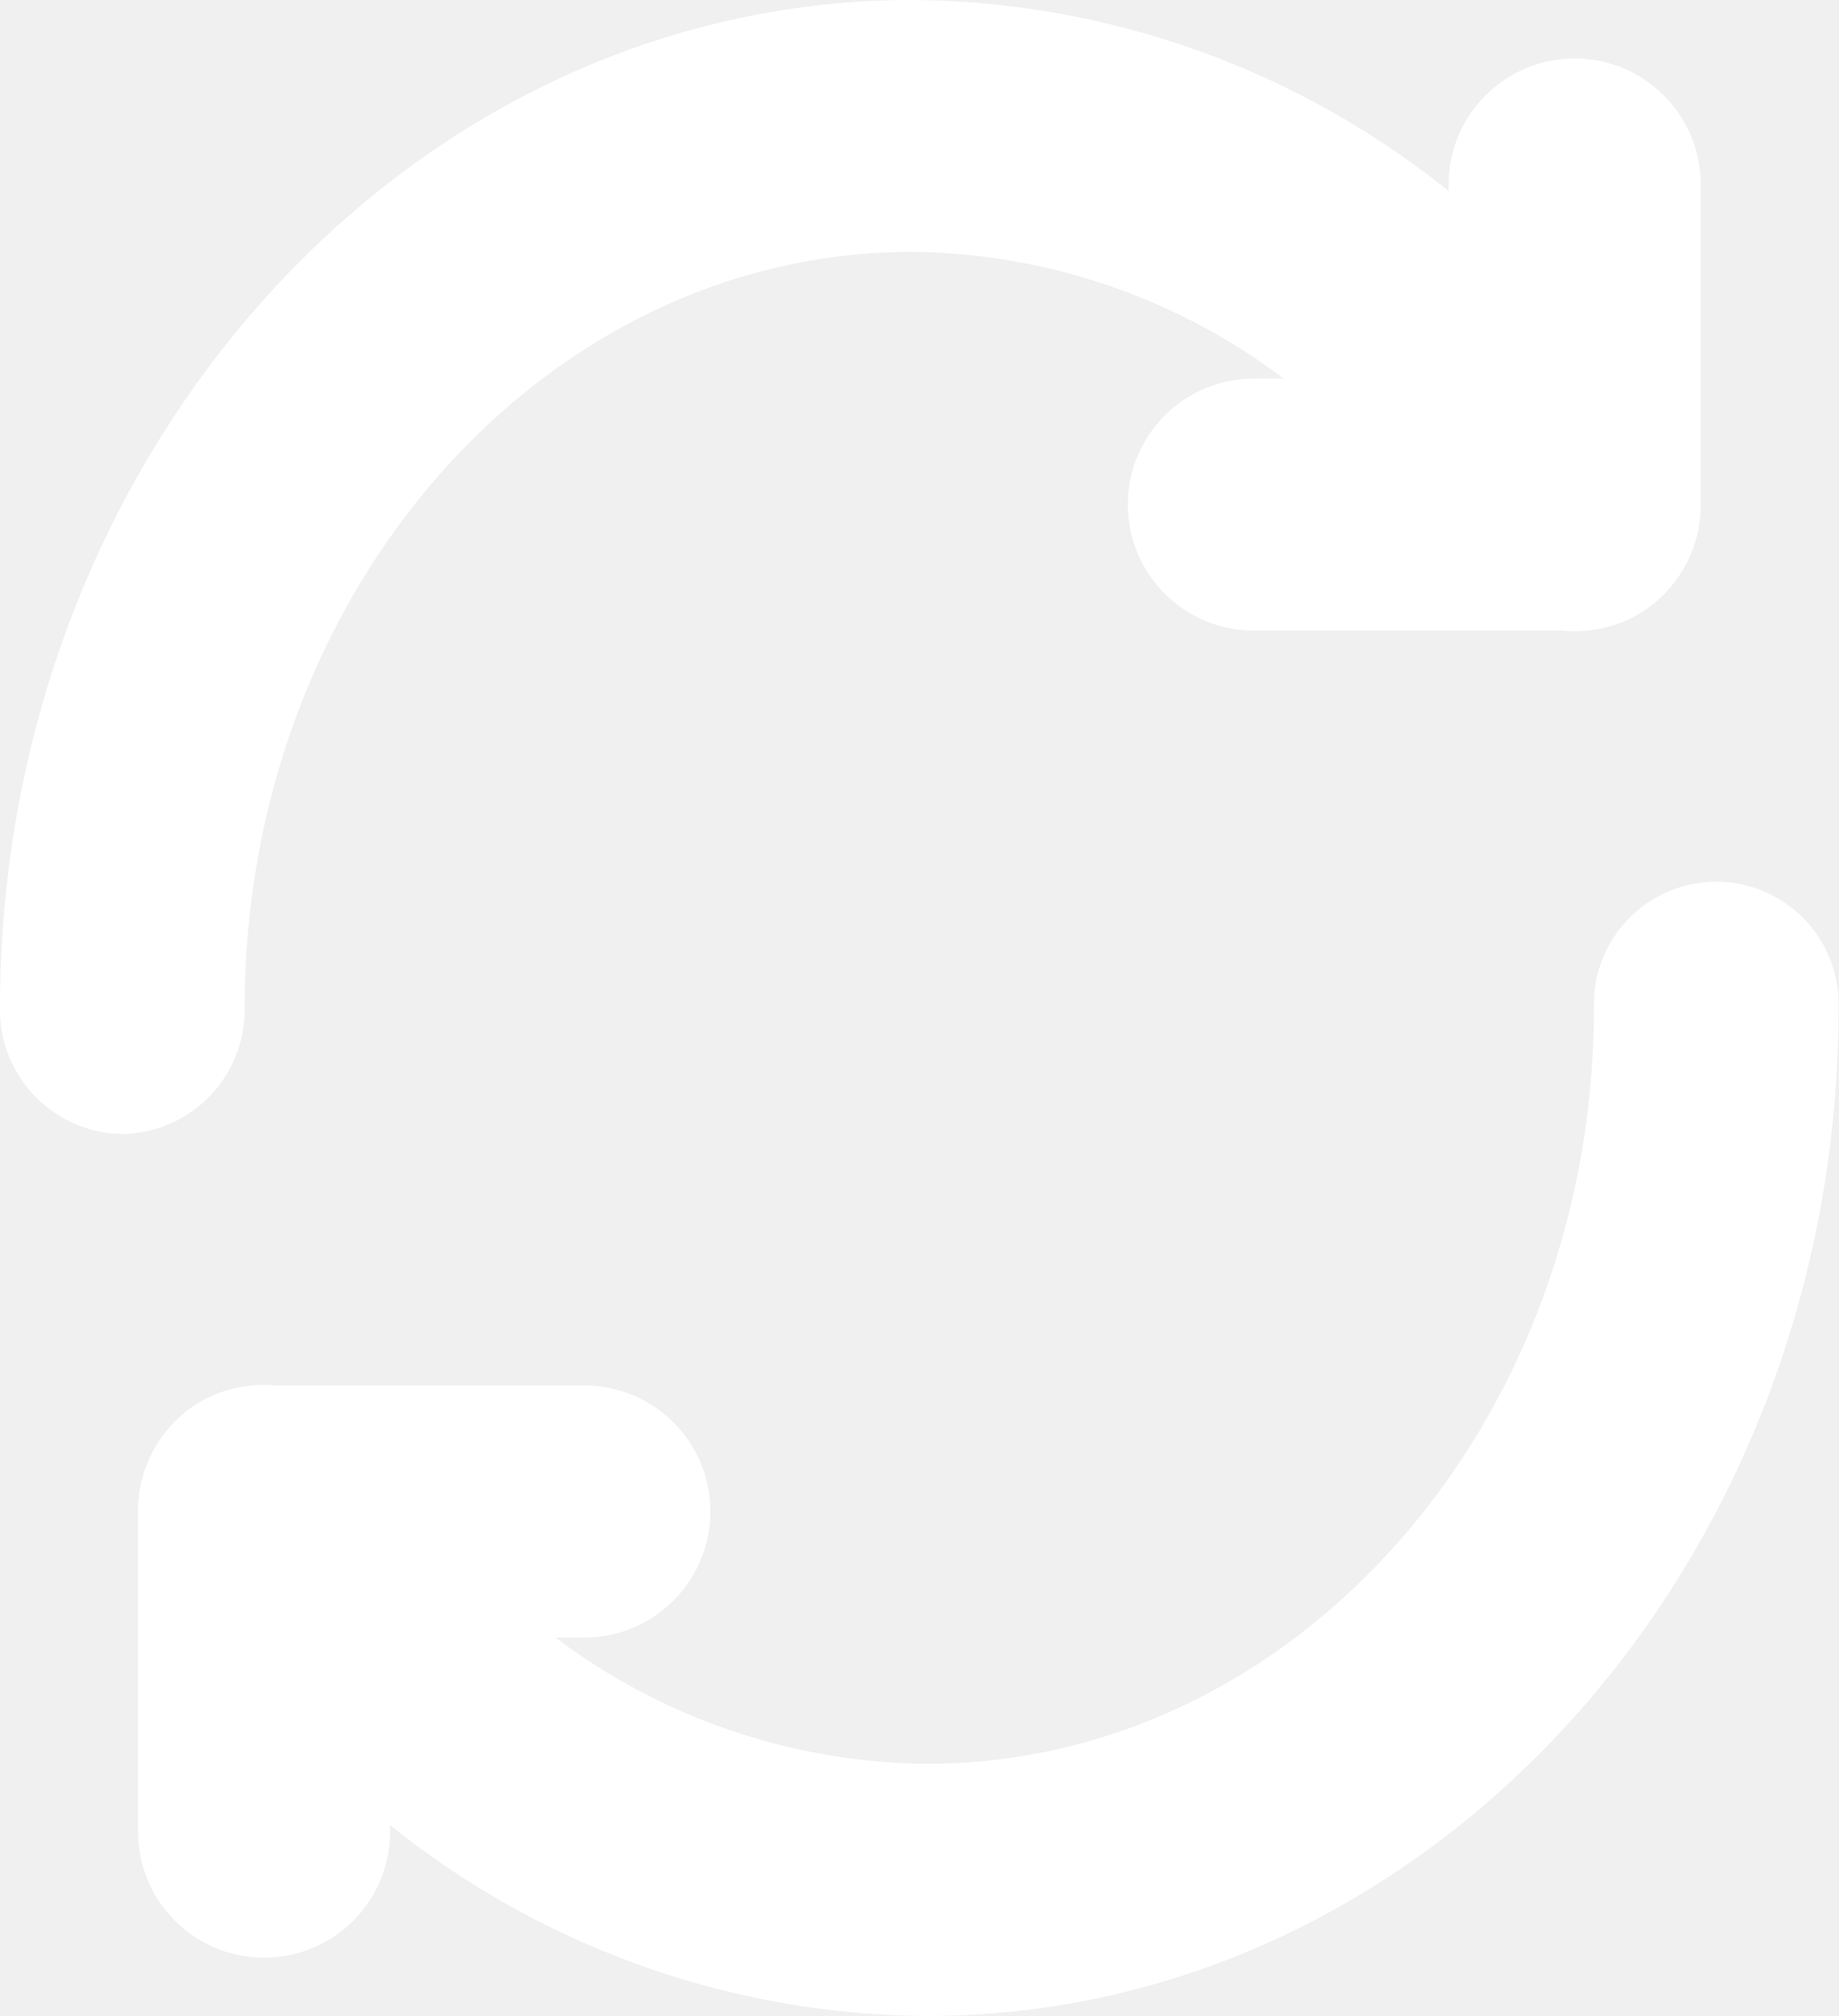
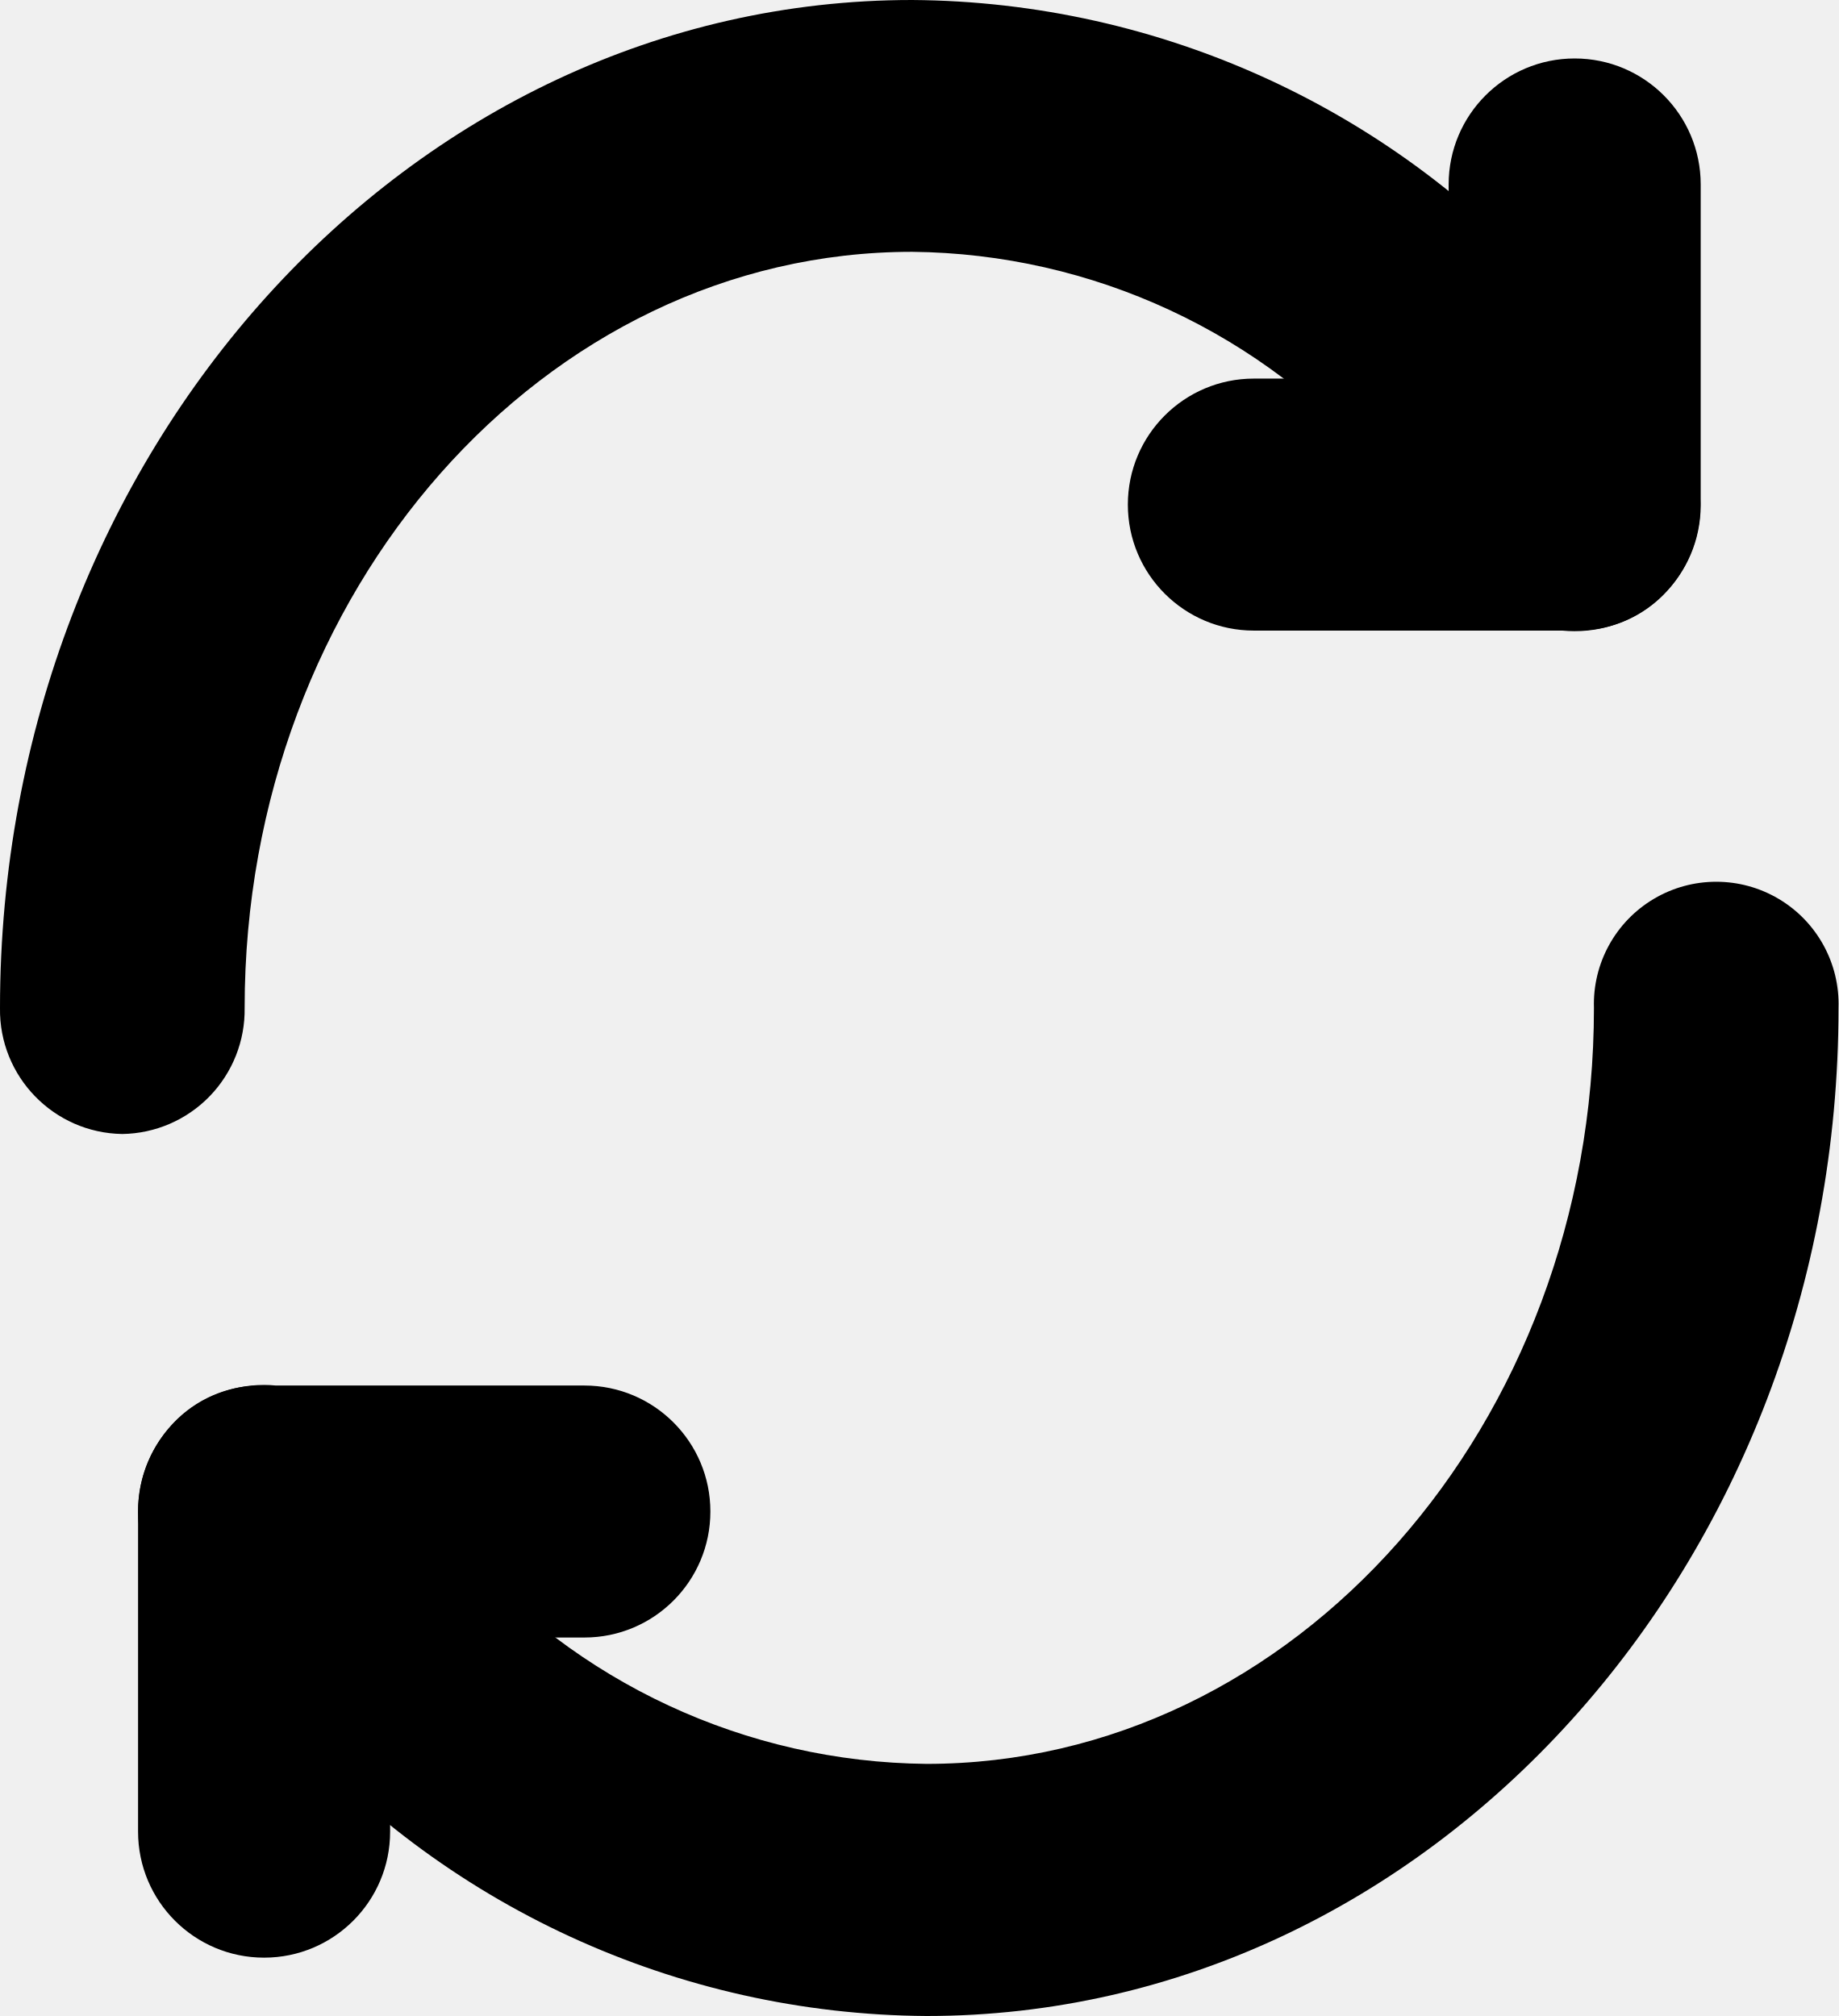
<svg xmlns="http://www.w3.org/2000/svg" width="31" height="34" viewBox="0 0 31 34">
-   <path data-name="パス 792" d="M162.038 24.22q-.1 0-.205-.01h-5.2a2.125 2.125 0 0 1 0-4.25h3.284v-3.274a2.125 2.125 0 0 1 4.25 0V22.1a2.125 2.125 0 0 1-2.129 2.12z" transform="translate(-135.491 -13.575)" style="fill:#fff" />
-   <path data-name="パス 793" d="M10.062 27.125A2.094 2.094 0 0 1 8 25c0-9.374 6.9-17 15.378-17a14.58 14.58 0 0 1 10.932 5.041l1.816 2.028a2.171 2.171 0 0 1-.117 3 2.019 2.019 0 0 1-2.914-.121l-1.816-2.028a10.556 10.556 0 0 0-7.9-3.673c-6.205 0-11.254 5.72-11.254 12.75a2.094 2.094 0 0 1-2.063 2.128z" transform="translate(-8 -8)" style="fill:#fff" />
-   <path data-name="パス 794" d="M25.621 173.1a2.125 2.125 0 0 1-2.125-2.125v-5.409a2.125 2.125 0 0 1 2.125-2.125q.1 0 .2.01h5.2a2.125 2.125 0 0 1 0 4.25h-3.275v3.274a2.125 2.125 0 0 1-2.125 2.125z" transform="translate(-21.168 -140.084)" style="fill:#fff" />
-   <path data-name="パス 795" d="M36.79 126.125a14.58 14.58 0 0 1-10.932-5.041l-1.816-2.028a2.171 2.171 0 0 1 .117-3 2.019 2.019 0 0 1 2.914.121l1.817 2.023a10.556 10.556 0 0 0 7.9 3.673c6.205 0 11.254-5.72 11.254-12.75a2.063 2.063 0 1 1 4.124 0c0 9.377-6.899 17.002-15.378 17.002z" transform="translate(-21.168 -92.125)" style="fill:#fff" />
+   <path data-name="パス 792" d="M162.038 24.22q-.1 0-.205-.01h-5.2a2.125 2.125 0 0 1 0-4.25h3.284v-3.274a2.125 2.125 0 0 1 4.25 0V22.1a2.125 2.125 0 0 1-2.129 2.12z" transform="translate(-135.491 -13.575)" style="fill:currentColor" />
+   <path data-name="パス 793" d="M10.062 27.125A2.094 2.094 0 0 1 8 25c0-9.374 6.9-17 15.378-17a14.58 14.58 0 0 1 10.932 5.041l1.816 2.028a2.171 2.171 0 0 1-.117 3 2.019 2.019 0 0 1-2.914-.121l-1.816-2.028a10.556 10.556 0 0 0-7.9-3.673c-6.205 0-11.254 5.72-11.254 12.75a2.094 2.094 0 0 1-2.063 2.128z" transform="translate(-8 -8)" style="fill:currentColor" />
+   <path data-name="パス 794" d="M25.621 173.1a2.125 2.125 0 0 1-2.125-2.125v-5.409a2.125 2.125 0 0 1 2.125-2.125q.1 0 .2.01h5.2a2.125 2.125 0 0 1 0 4.25h-3.275v3.274a2.125 2.125 0 0 1-2.125 2.125z" transform="translate(-21.168 -140.084)" style="fill:currentColor" />
+   <path data-name="パス 795" d="M36.79 126.125a14.58 14.58 0 0 1-10.932-5.041l-1.816-2.028a2.171 2.171 0 0 1 .117-3 2.019 2.019 0 0 1 2.914.121l1.817 2.023a10.556 10.556 0 0 0 7.9 3.673c6.205 0 11.254-5.72 11.254-12.75a2.063 2.063 0 1 1 4.124 0c0 9.377-6.899 17.002-15.378 17.002z" transform="translate(-21.168 -92.125)" style="fill:currentColor" />
</svg>
